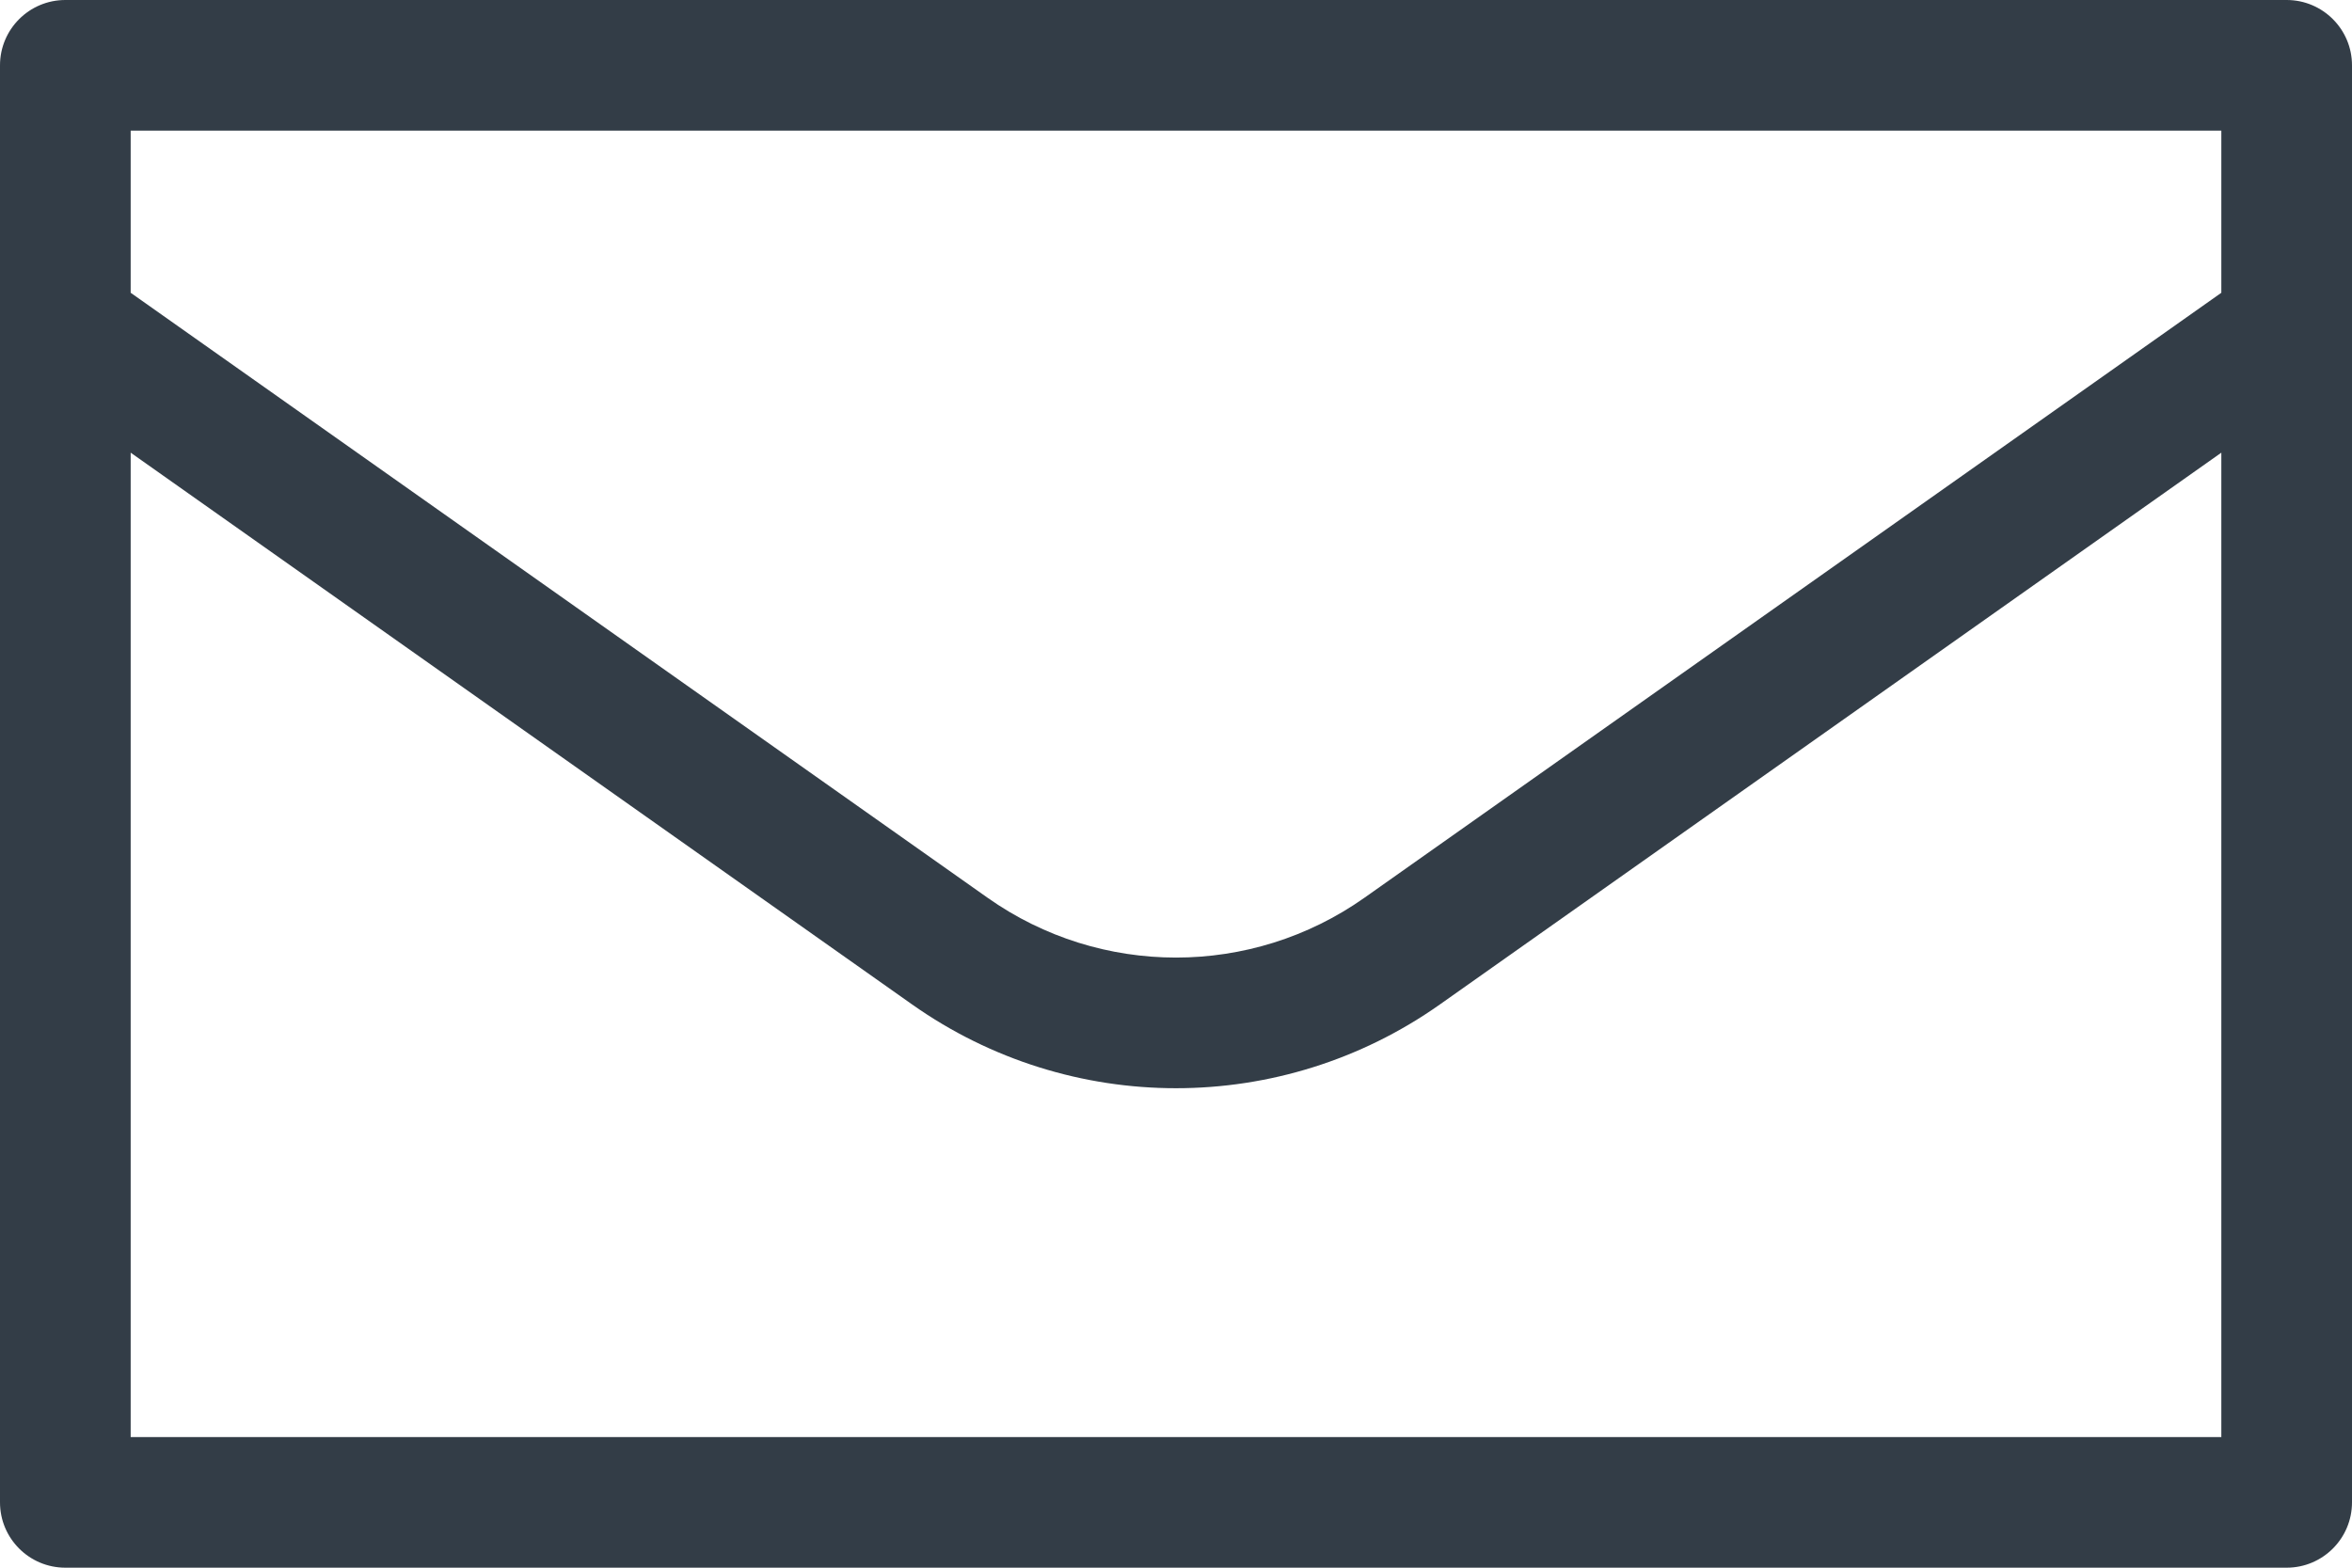
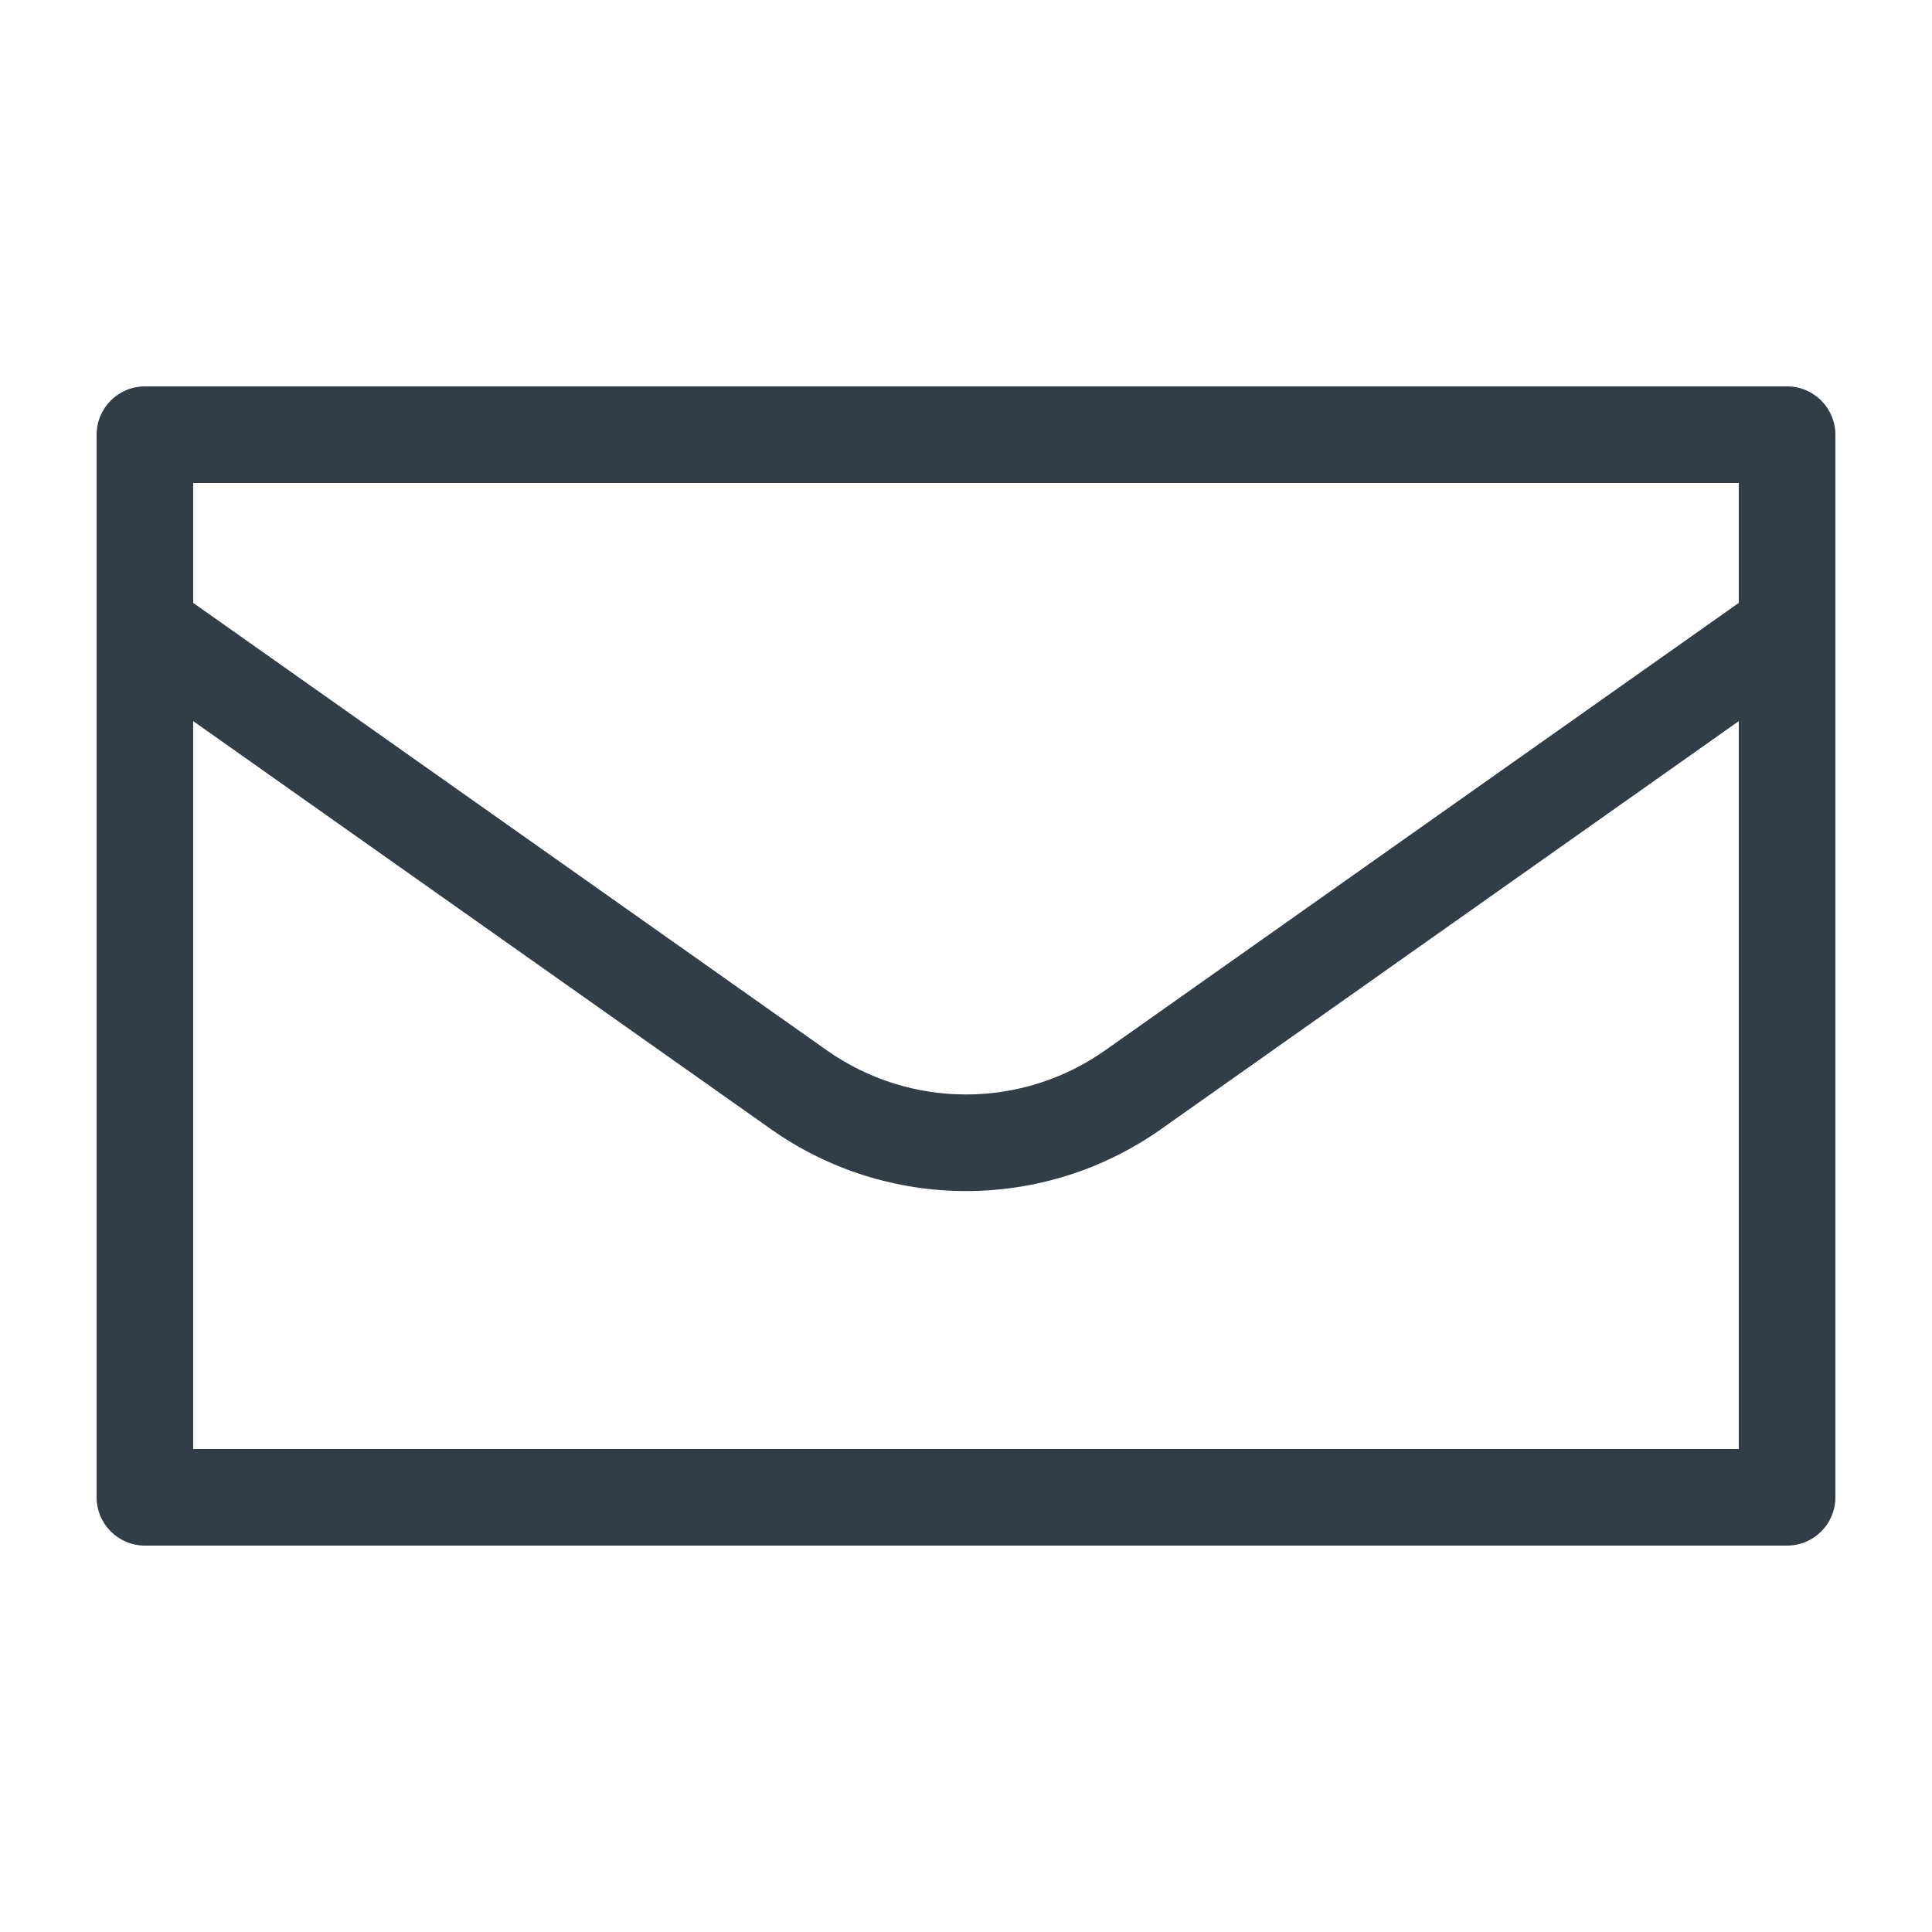
- <svg xmlns="http://www.w3.org/2000/svg" width="36px" height="24px" viewBox="0 0 36 24" version="1.1">
+ <svg xmlns="http://www.w3.org/2000/svg" width="40px" height="40px" viewBox="0 0 40 40" version="1.1">
  <g id="study-8" stroke="none" stroke-width="1" fill="none" fill-rule="evenodd">
-     <g id="overlay" transform="translate(-32, -136)" fill="#333D47" fill-rule="nonzero">
-       <g id="Group" transform="translate(32, 135.2)">
-         <path d="M2,5.282 L15.116,14.544 C16.845,15.765 19.155,15.765 20.884,14.544 L34,5.282 L34,2.8 L2,2.8 L2,5.282 Z M2,7.73 L2,22.8 L34,22.8 L34,7.73 L22.038,16.178 C19.617,17.887 16.383,17.887 13.962,16.178 L2,7.73 Z M1,0.8 L35,0.8 C35.552,0.8 36,1.248 36,1.8 L36,23.8 C36,24.352 35.552,24.8 35,24.8 L1,24.8 C0.448,24.8 0,24.352 0,23.8 L0,1.8 C0,1.248 0.448,0.8 1,0.8 Z" id="icon_Email-Copy" />
+     <g id="overlay-v2" transform="translate(-32, -129)">
+       <g id="Group" transform="translate(32, 128.2)">
+         <g id="icon_Email">
+           <rect id="Bounding-box" opacity="0" x="0" y="0.8" width="40" height="40" />
+           <path d="M4,13.282 L17.116,22.544 C18.845,23.765 21.155,23.765 22.884,22.544 L36,13.282 L36,10.8 L4,10.8 L4,13.282 Z M4,15.73 L4,30.8 L36,30.8 L36,15.73 L24.038,24.178 C21.617,25.887 18.383,25.887 15.962,24.178 L4,15.73 Z M3,8.8 L37,8.8 C37.552,8.8 38,9.248 38,9.8 L38,31.8 C38,32.352 37.552,32.8 37,32.8 L3,32.8 C2.448,32.8 2,32.352 2,31.8 L2,9.8 C2,9.248 2.448,8.8 3,8.8 Z" id="icon_Email-Copy" fill="#333D47" fill-rule="nonzero" />
+         </g>
      </g>
    </g>
  </g>
</svg>
